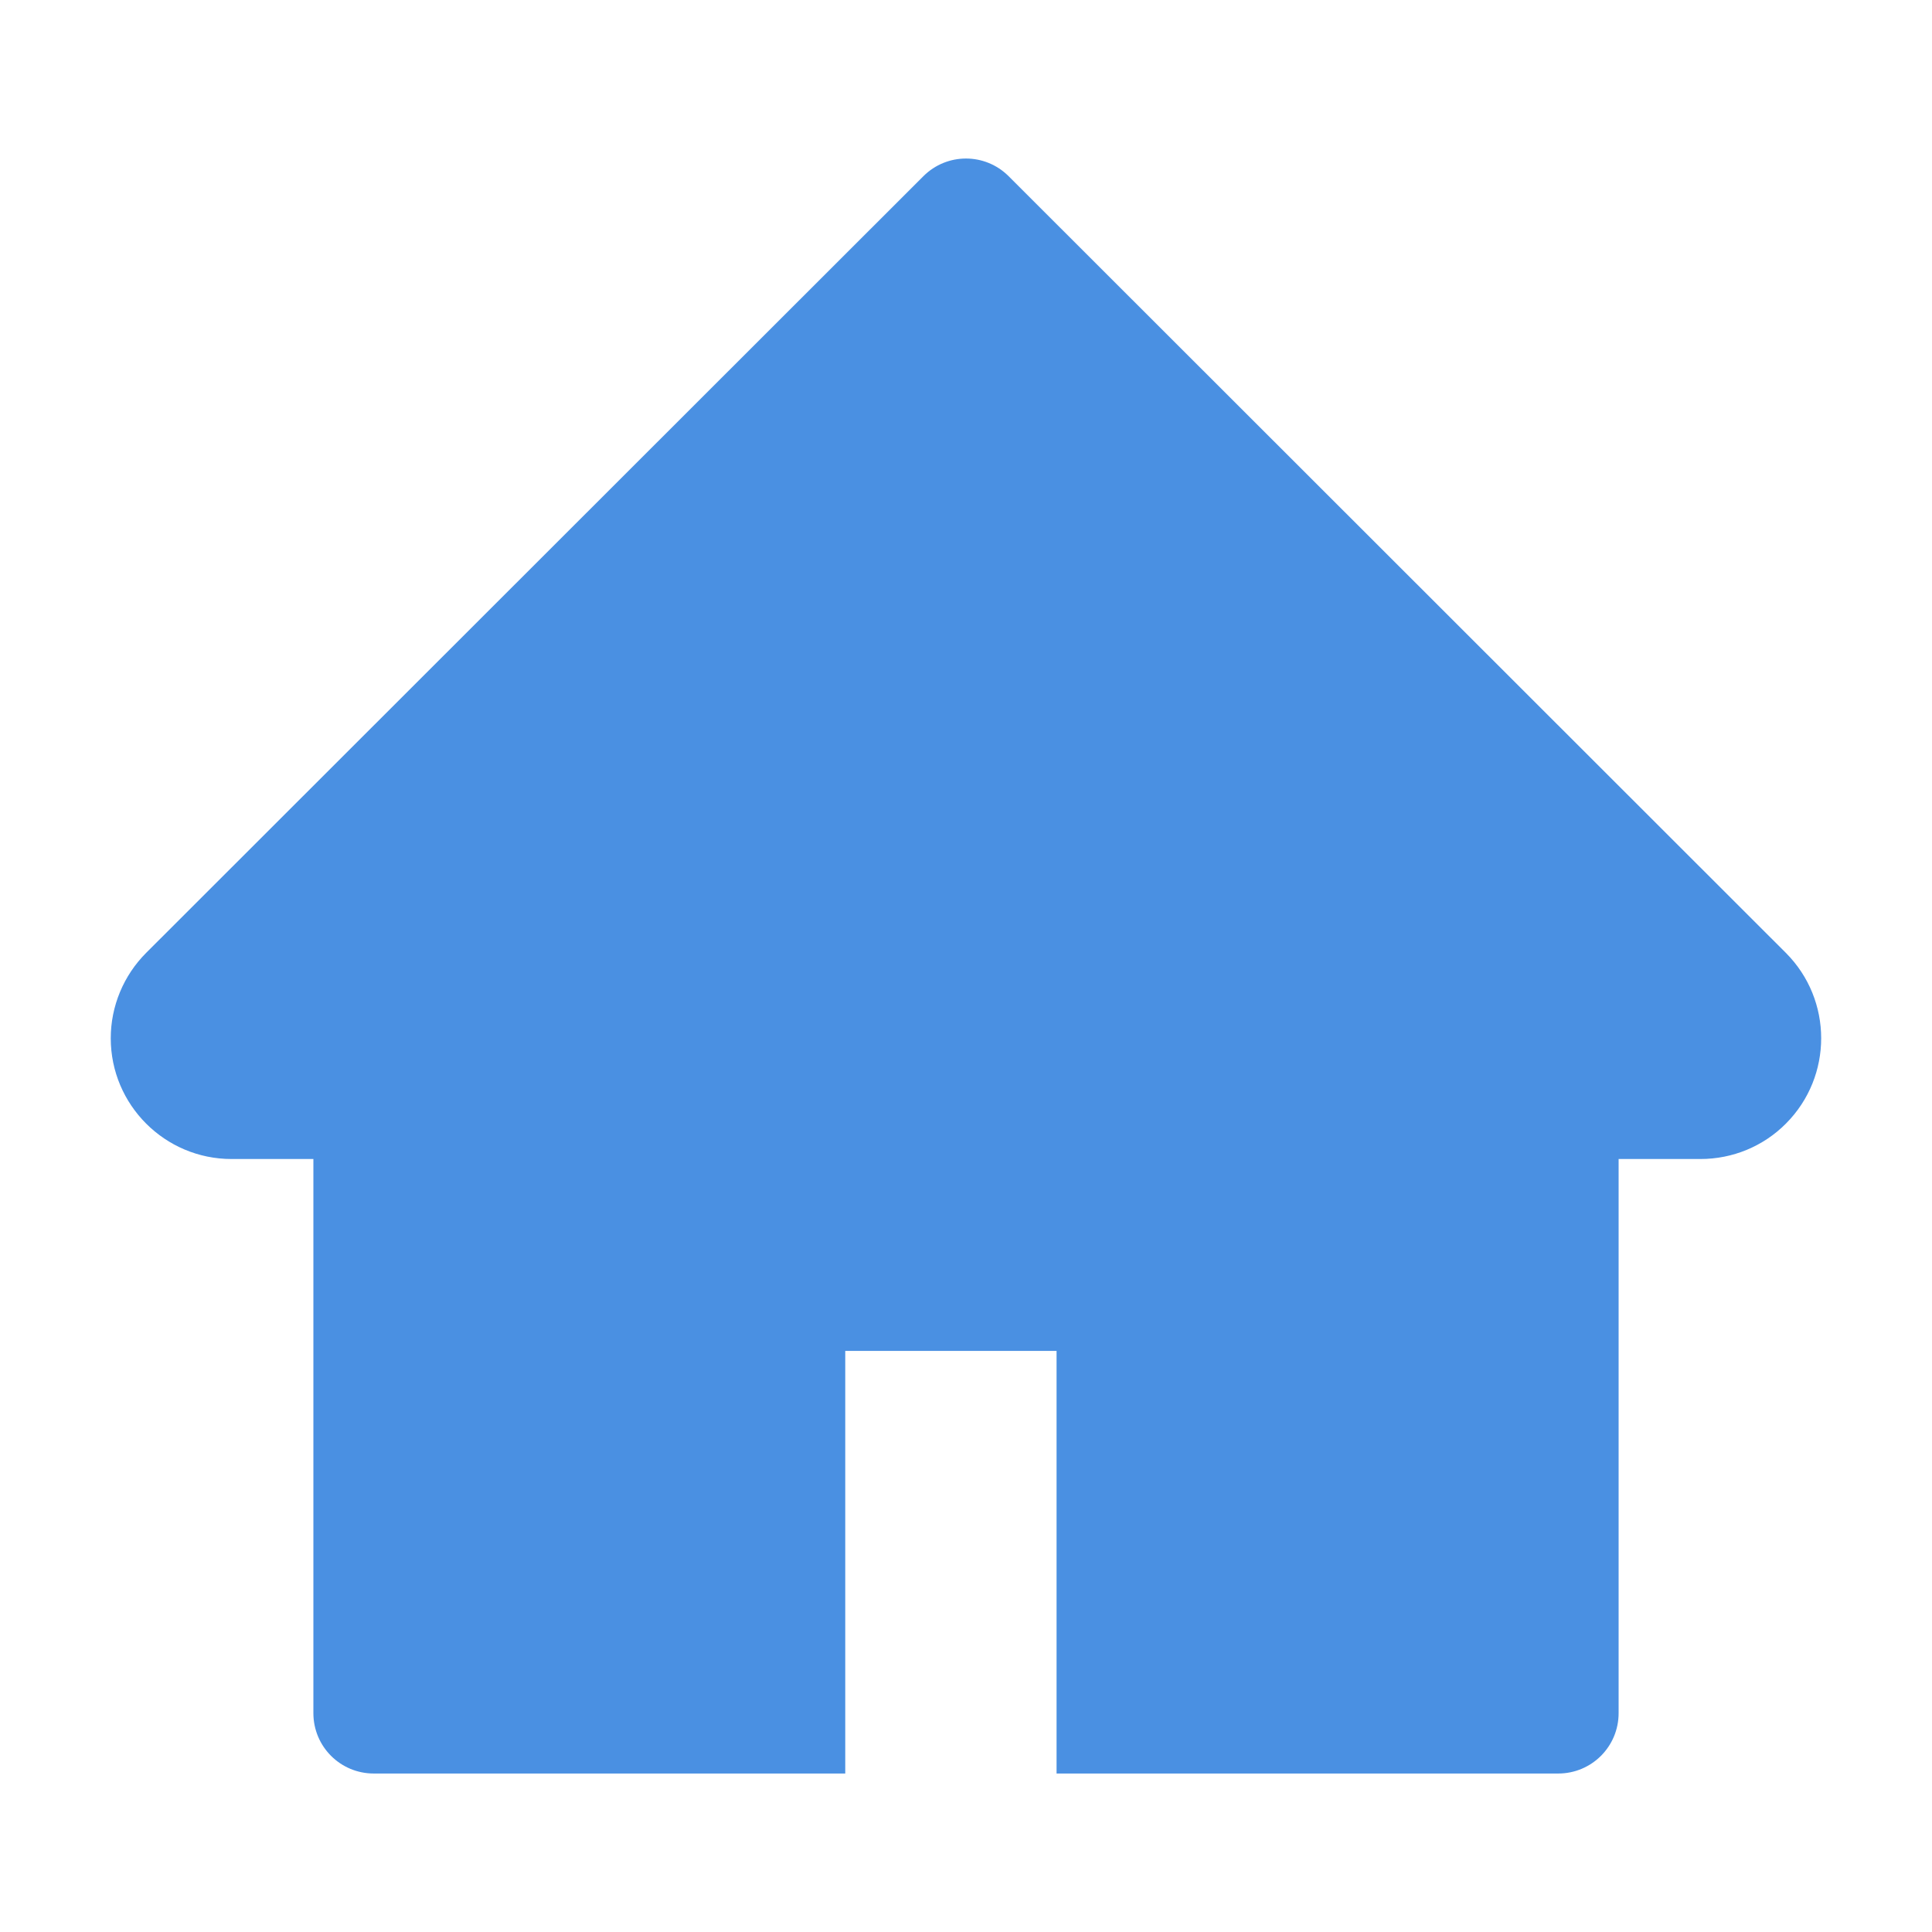
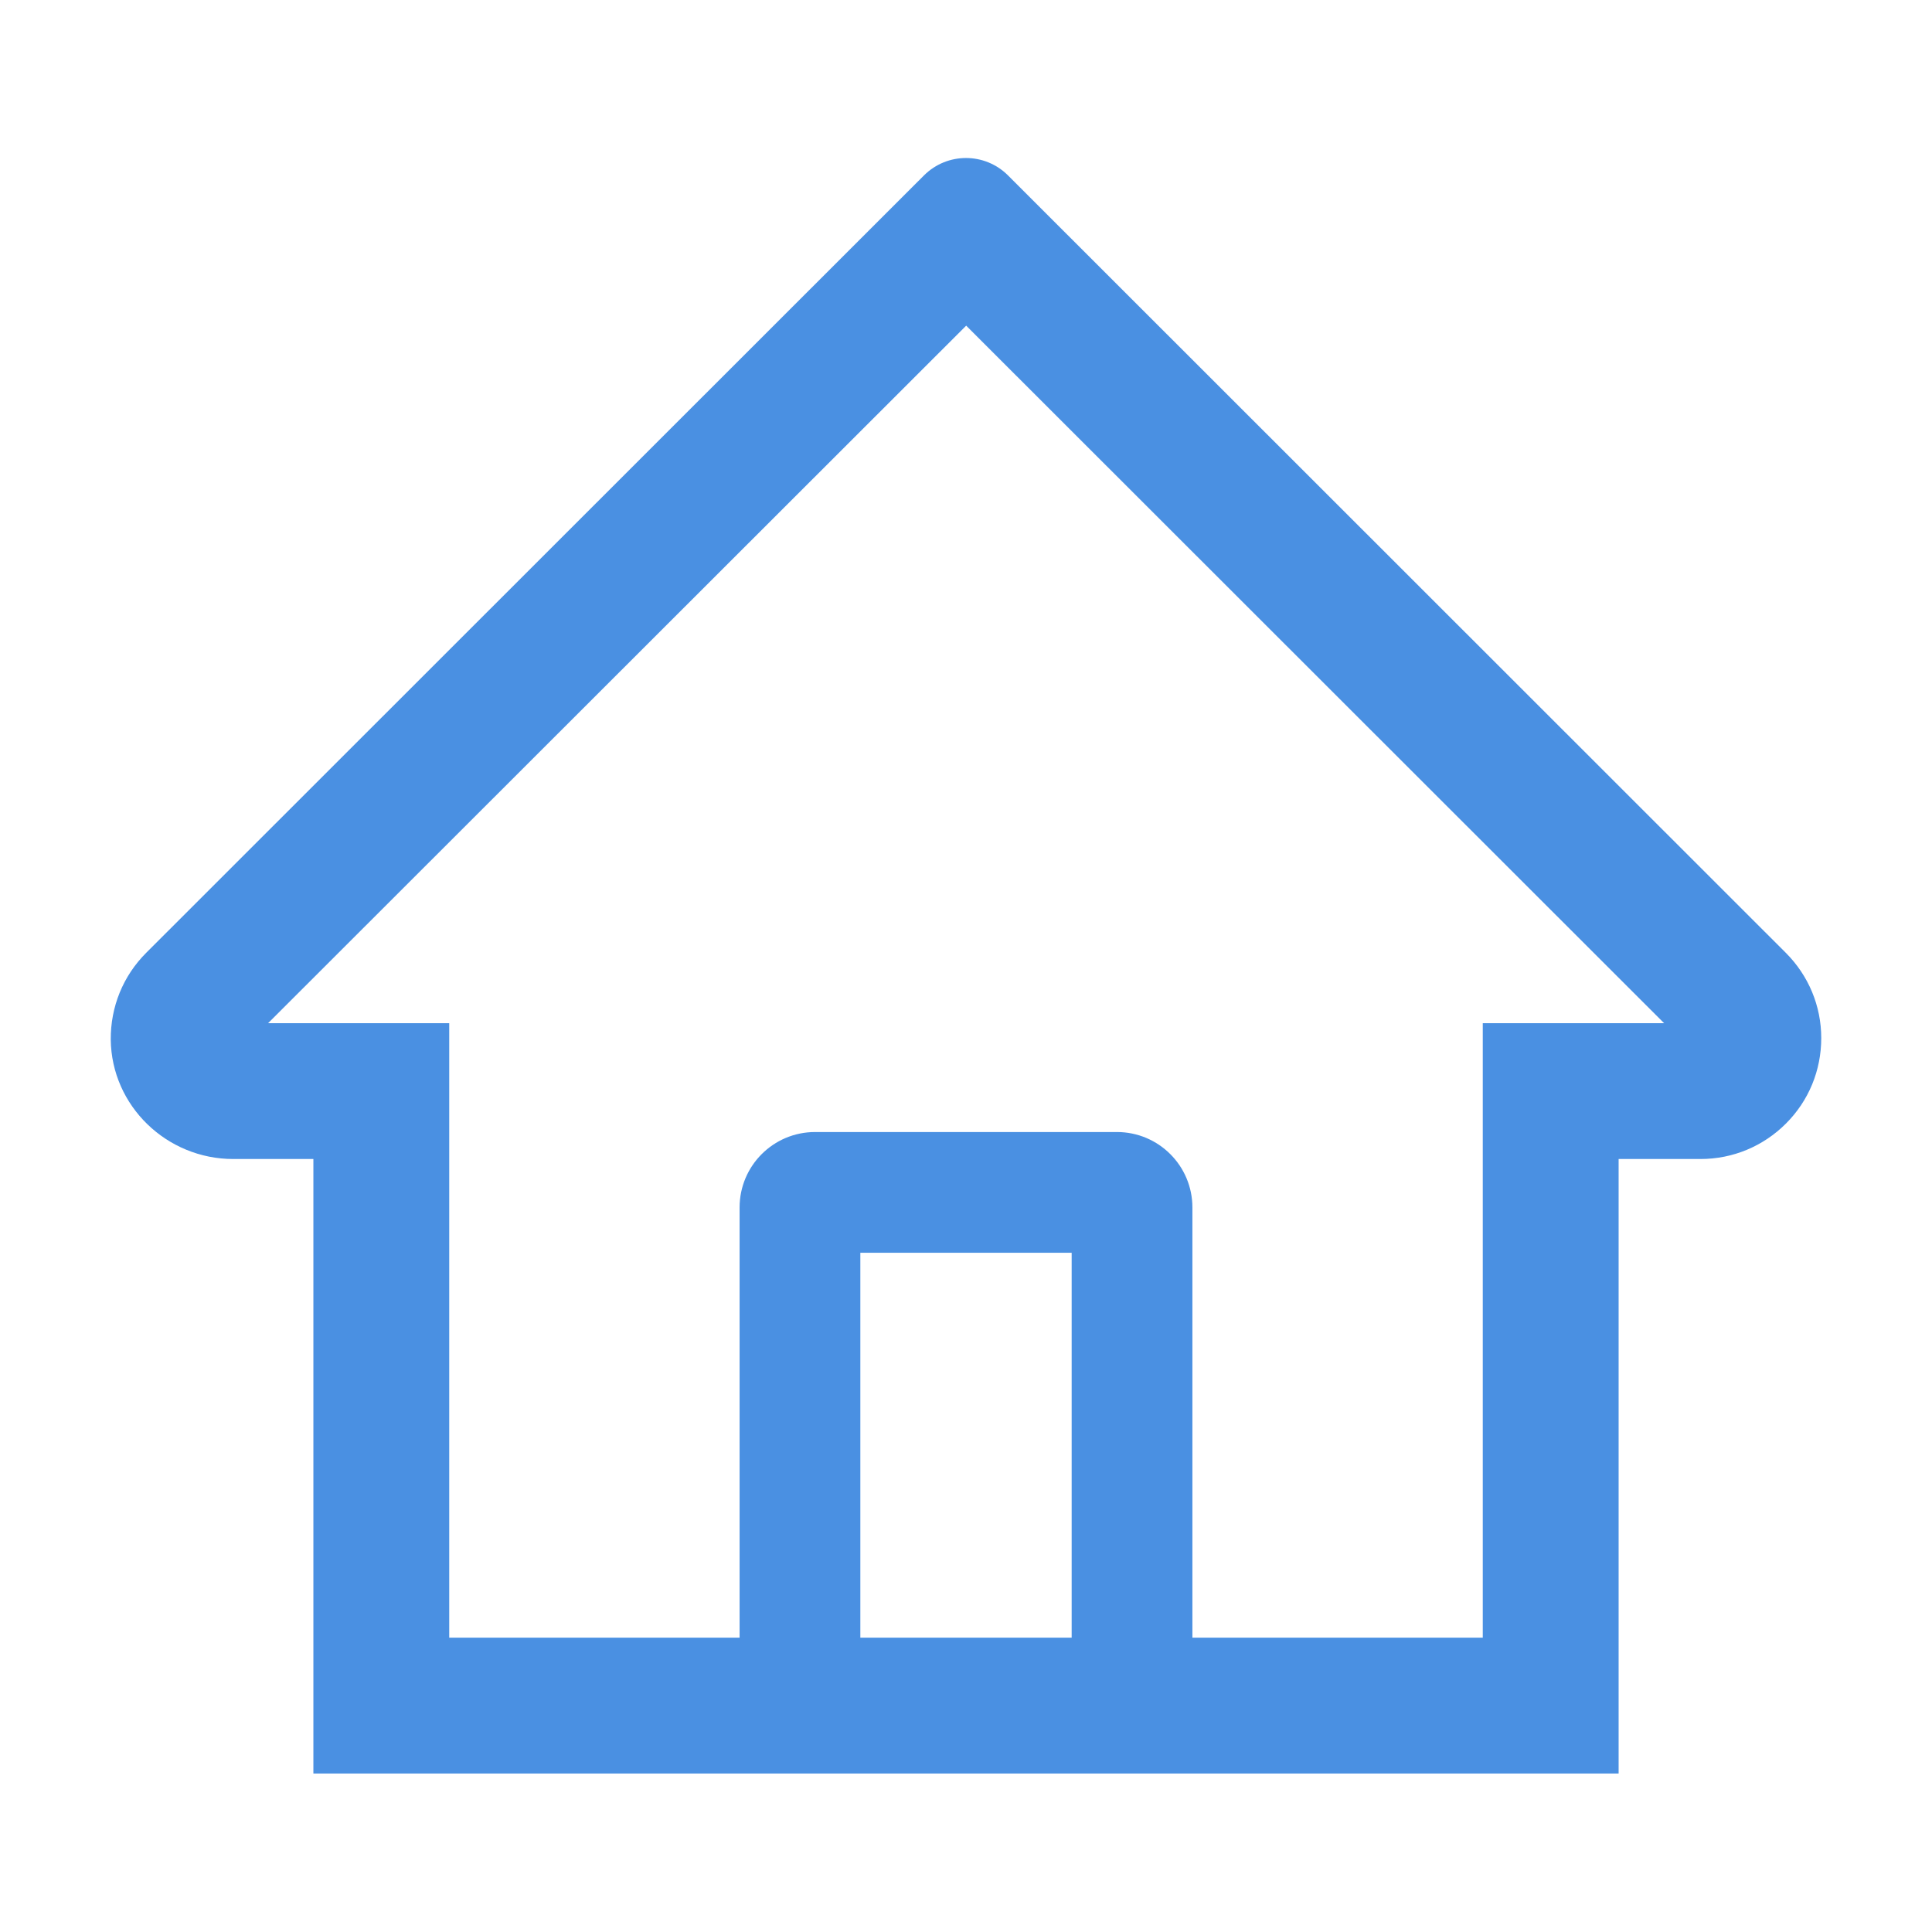
- <svg xmlns="http://www.w3.org/2000/svg" t="1682409600000" class="icon" viewBox="0 0 1024 1024" version="1.1">
-   <path d="M946.5 505L534.6 93.4c-12.5-12.5-32.7-12.5-45.2 0L77.5 505c-12 12-18.8 28.3-18.8 45.3 0 35.3 28.7 64 64 64h43.4V908c0 17.7 14.3 32 32 32H448V716h112v224h265.9c17.7 0 32-14.3 32-32V614.3h43.4c17 0 33.3-6.7 45.3-18.8 24.9-25 24.9-65.5-0.1-90.5z" fill="#4A90E2" />
+ <svg xmlns="http://www.w3.org/2000/svg" width="24" height="24" viewBox="0 0 1024 1024">
+   <path fill="#4A90E2" d="M946.5 505L560.1 118.8l-25.9-25.9c-12.3-12.2-32.1-12.2-44.4 0L77.5 505c-12.3 12.3-18.9 28.6-18.8 46 0.4 35.2 29.7 63.3 64.9 63.3h42.5V940h691.8V614.3h43.4c17.1 0 33.2-6.7 45.3-18.8 12.1-12.1 18.7-28.2 18.7-45.3 0-17-6.7-33.1-18.8-45.2zM568 868H456V664h112v204zm217.9-325.7V868H632V640c0-22.1-17.9-40-40-40H432c-22.1 0-40 17.9-40 40v228H238.1V542.3h-96l370-369.7 23.1 23.1L882 542.3h-96.1z" />
</svg>
